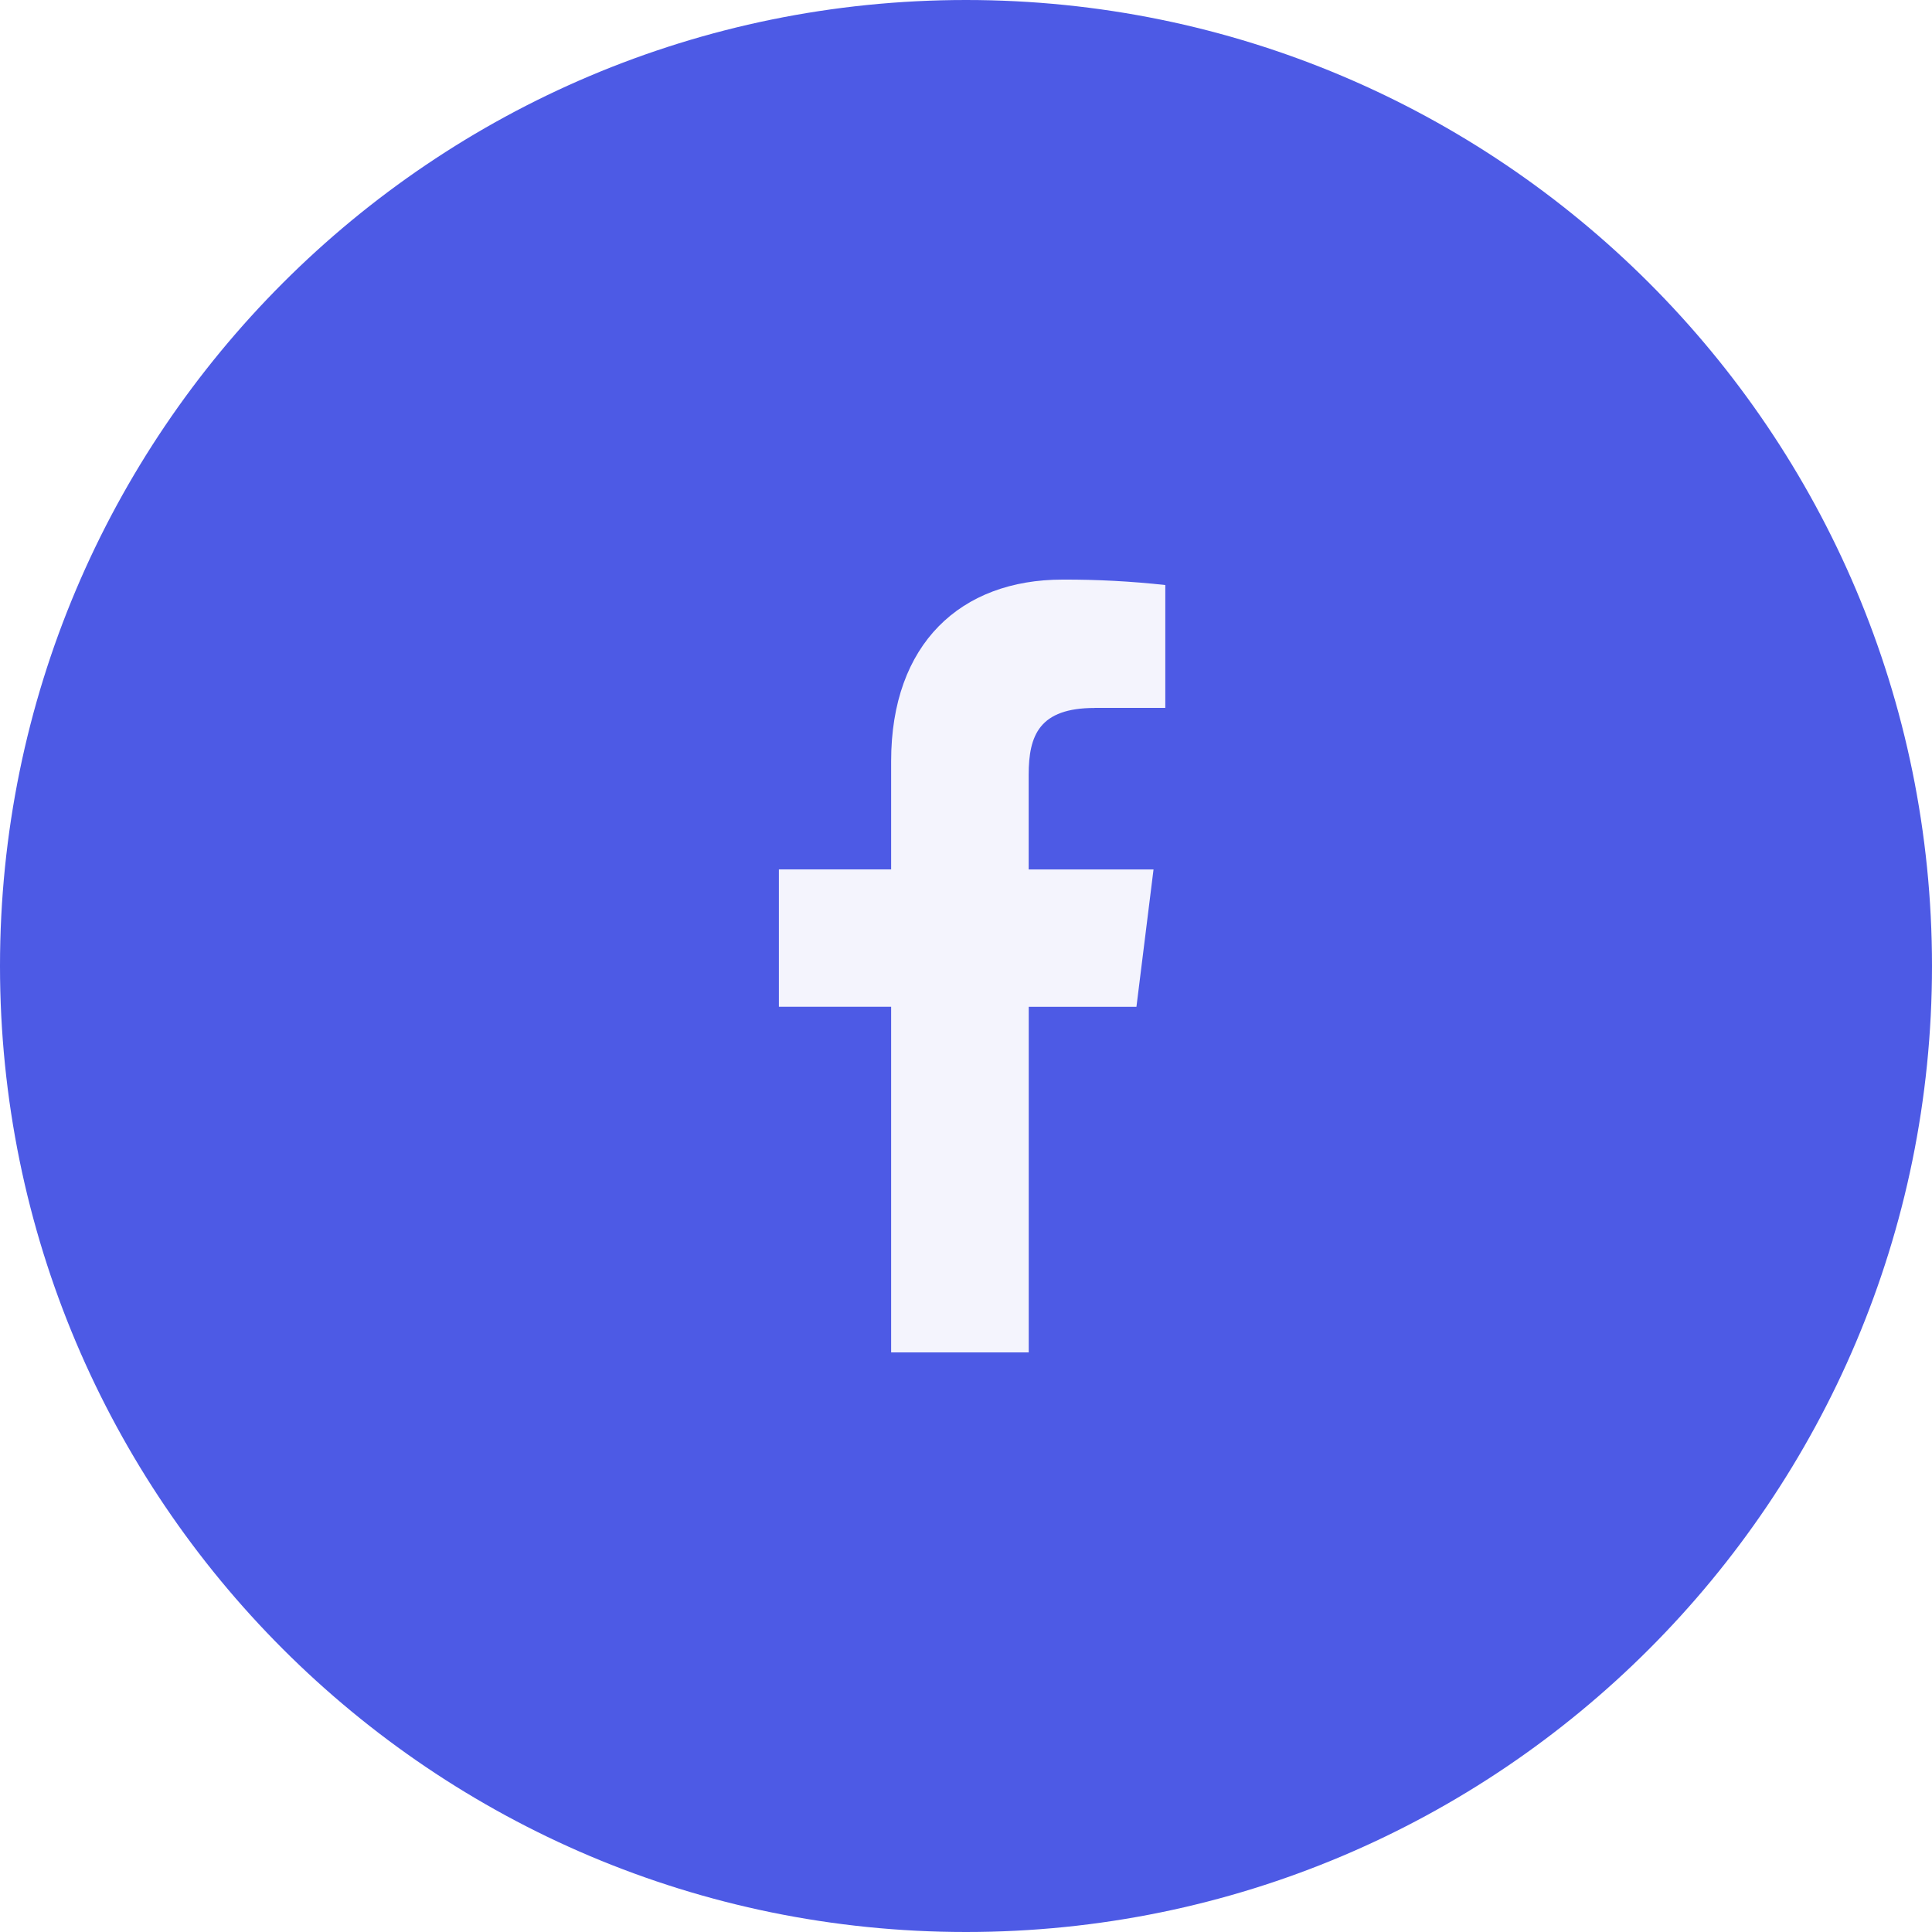
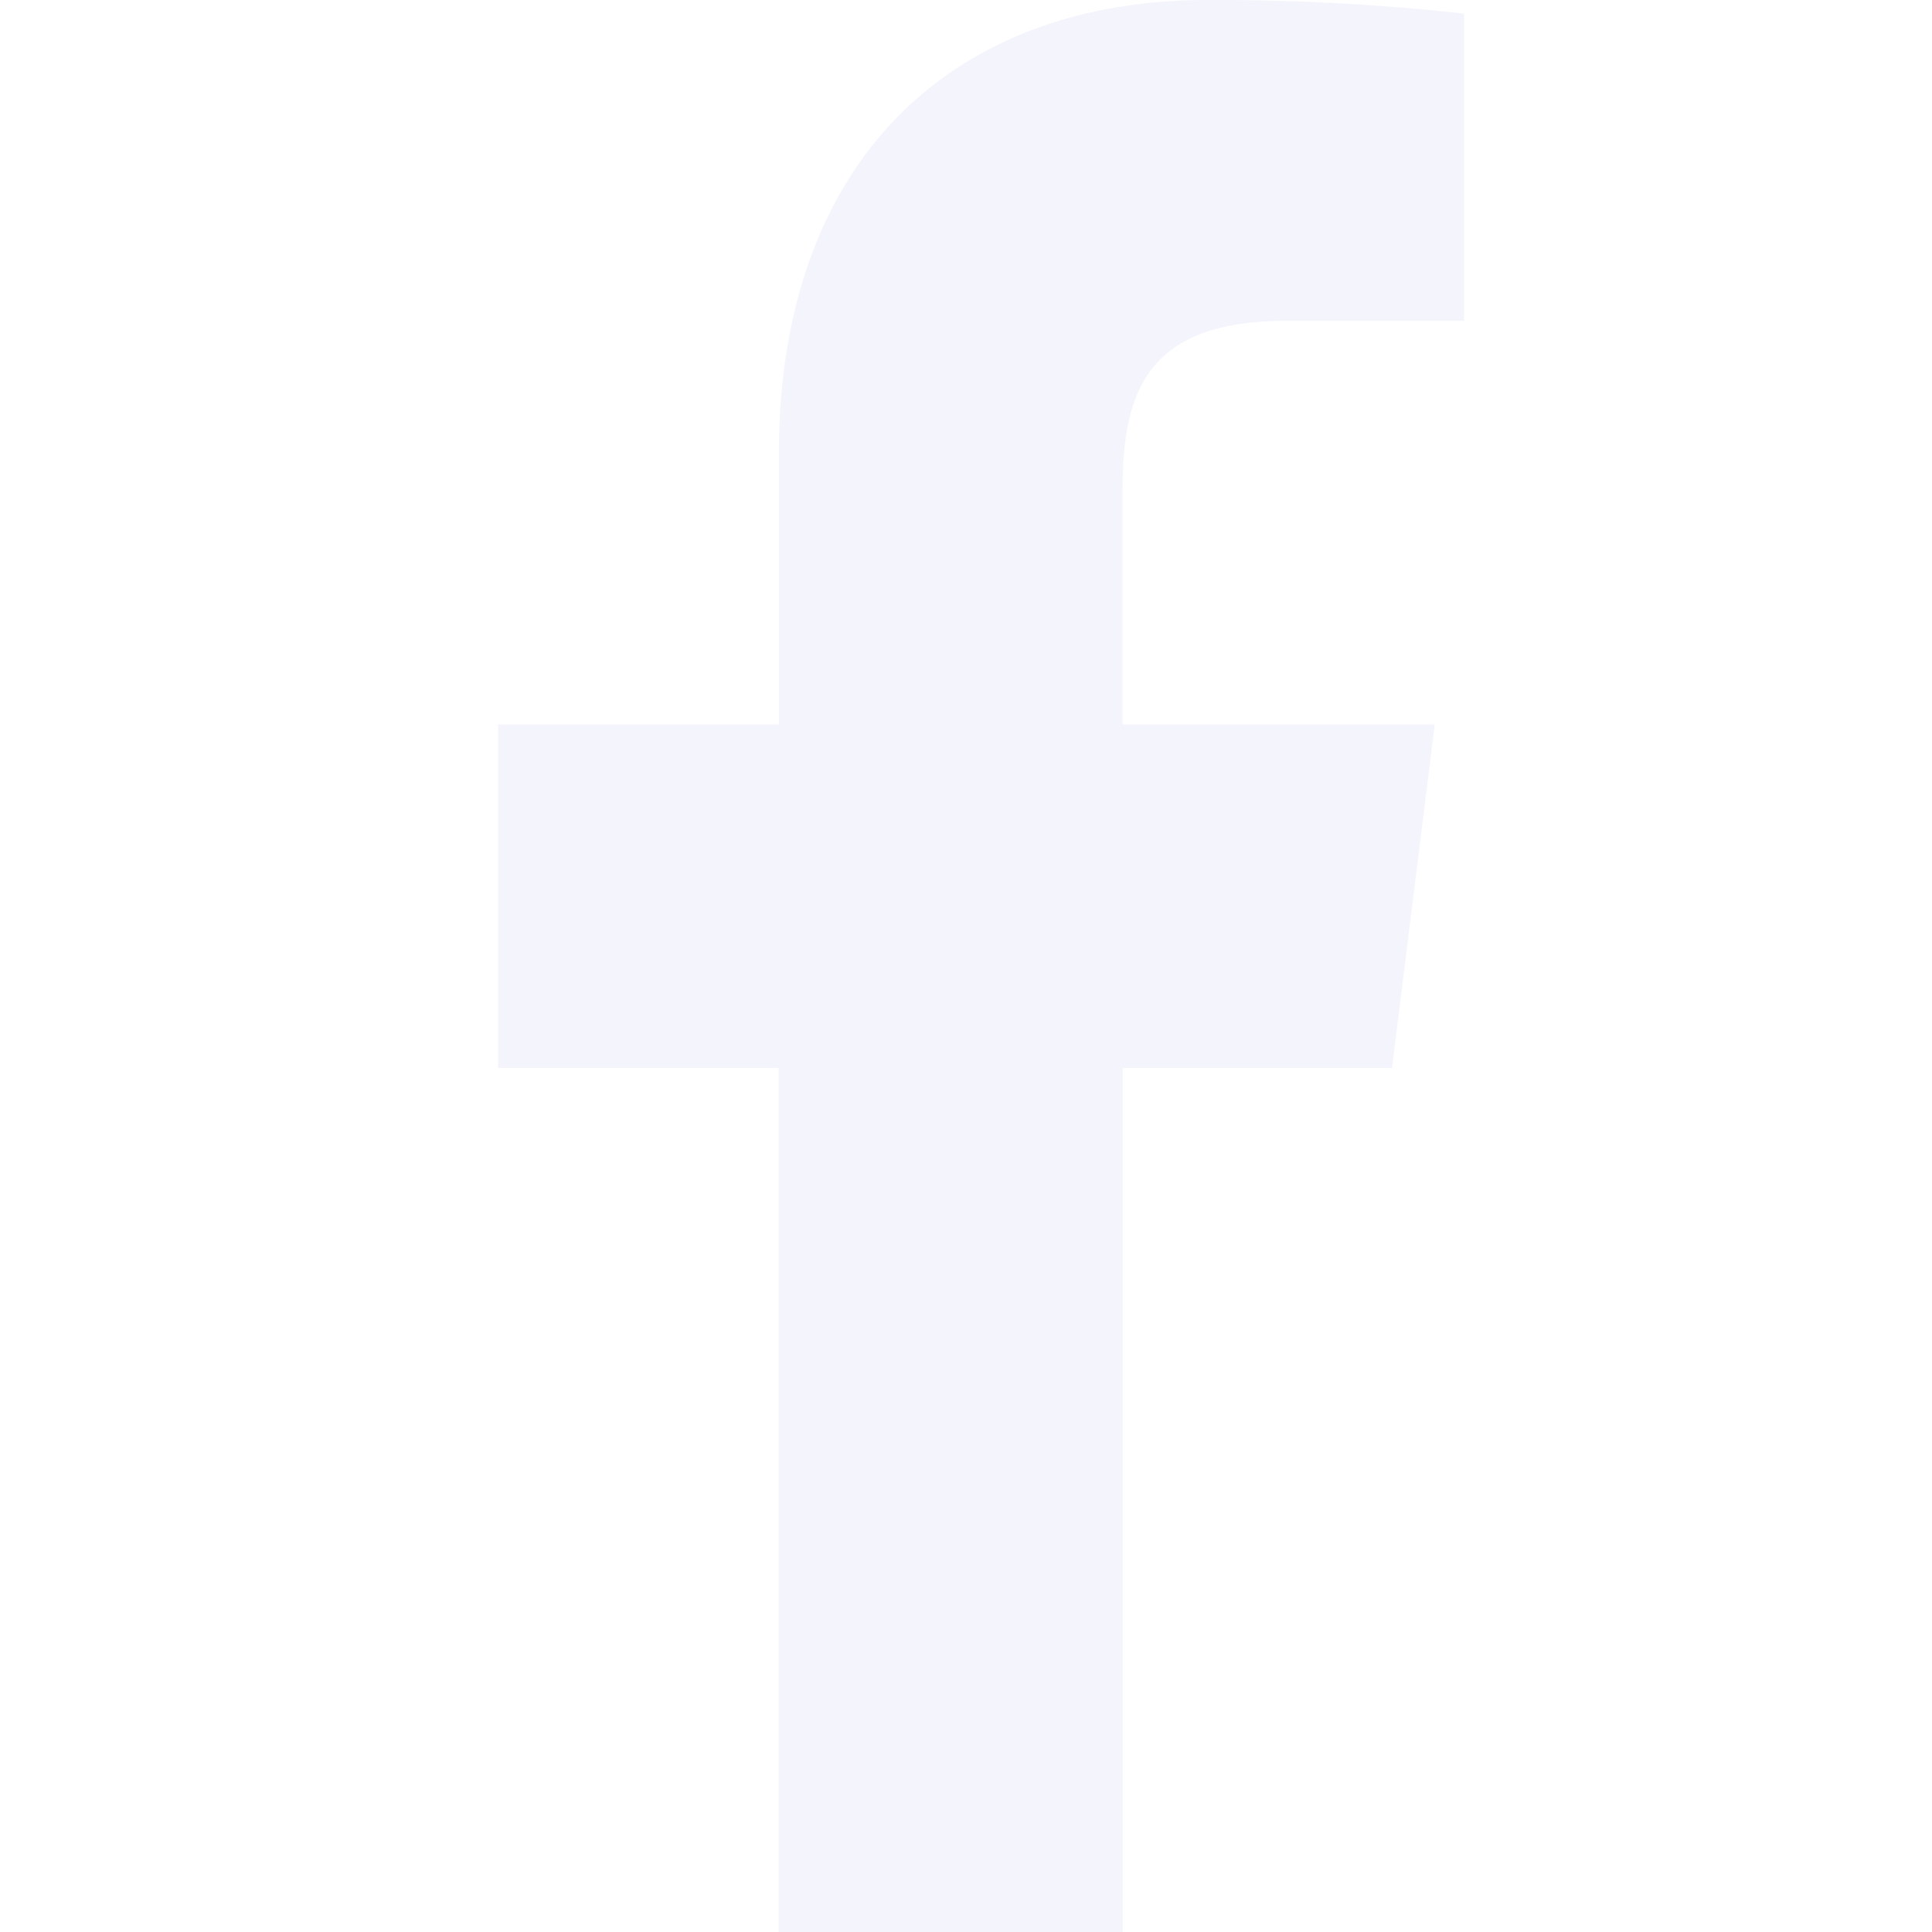
<svg xmlns="http://www.w3.org/2000/svg" width="32" height="32">
-   <path fill="#4d5ae5" d="M32 16c0 4.418-1.791 8.418-4.686 11.314S20.419 32 16 32c-4.418 0-8.418-1.791-11.314-4.686S0 20.419 0 16c0-4.418 1.791-8.418 4.686-11.314S11.581 0 16 0c4.418 0 8.418 1.791 11.314 4.686S32 11.581 32 16z" />
-   <path fill="#f4f4fd" d="M18.132 11.725h1.169V9.69a15.04 15.04 0 0 0-1.702-.09c-1.685 0-2.839 1.06-2.839 3.008V14.4h-1.859v2.275h1.859V22.4h2.279v-5.724h1.784l.283-2.275h-2.068v-1.567c0-.658.178-1.108 1.094-1.108z" />
+   <path fill="#f4f4fd" d="M21.33 5.314h2.92V.226A36.551 36.551 0 0 0 20.125 0h-.138.007C15.782 0 12.9 2.65 12.9 7.52V12H8.25v5.688h4.648V32h5.698V17.69h4.46l.708-5.69h-5.17V8.08c.002-1.644.444-2.768 2.736-2.768z" />
</svg>
